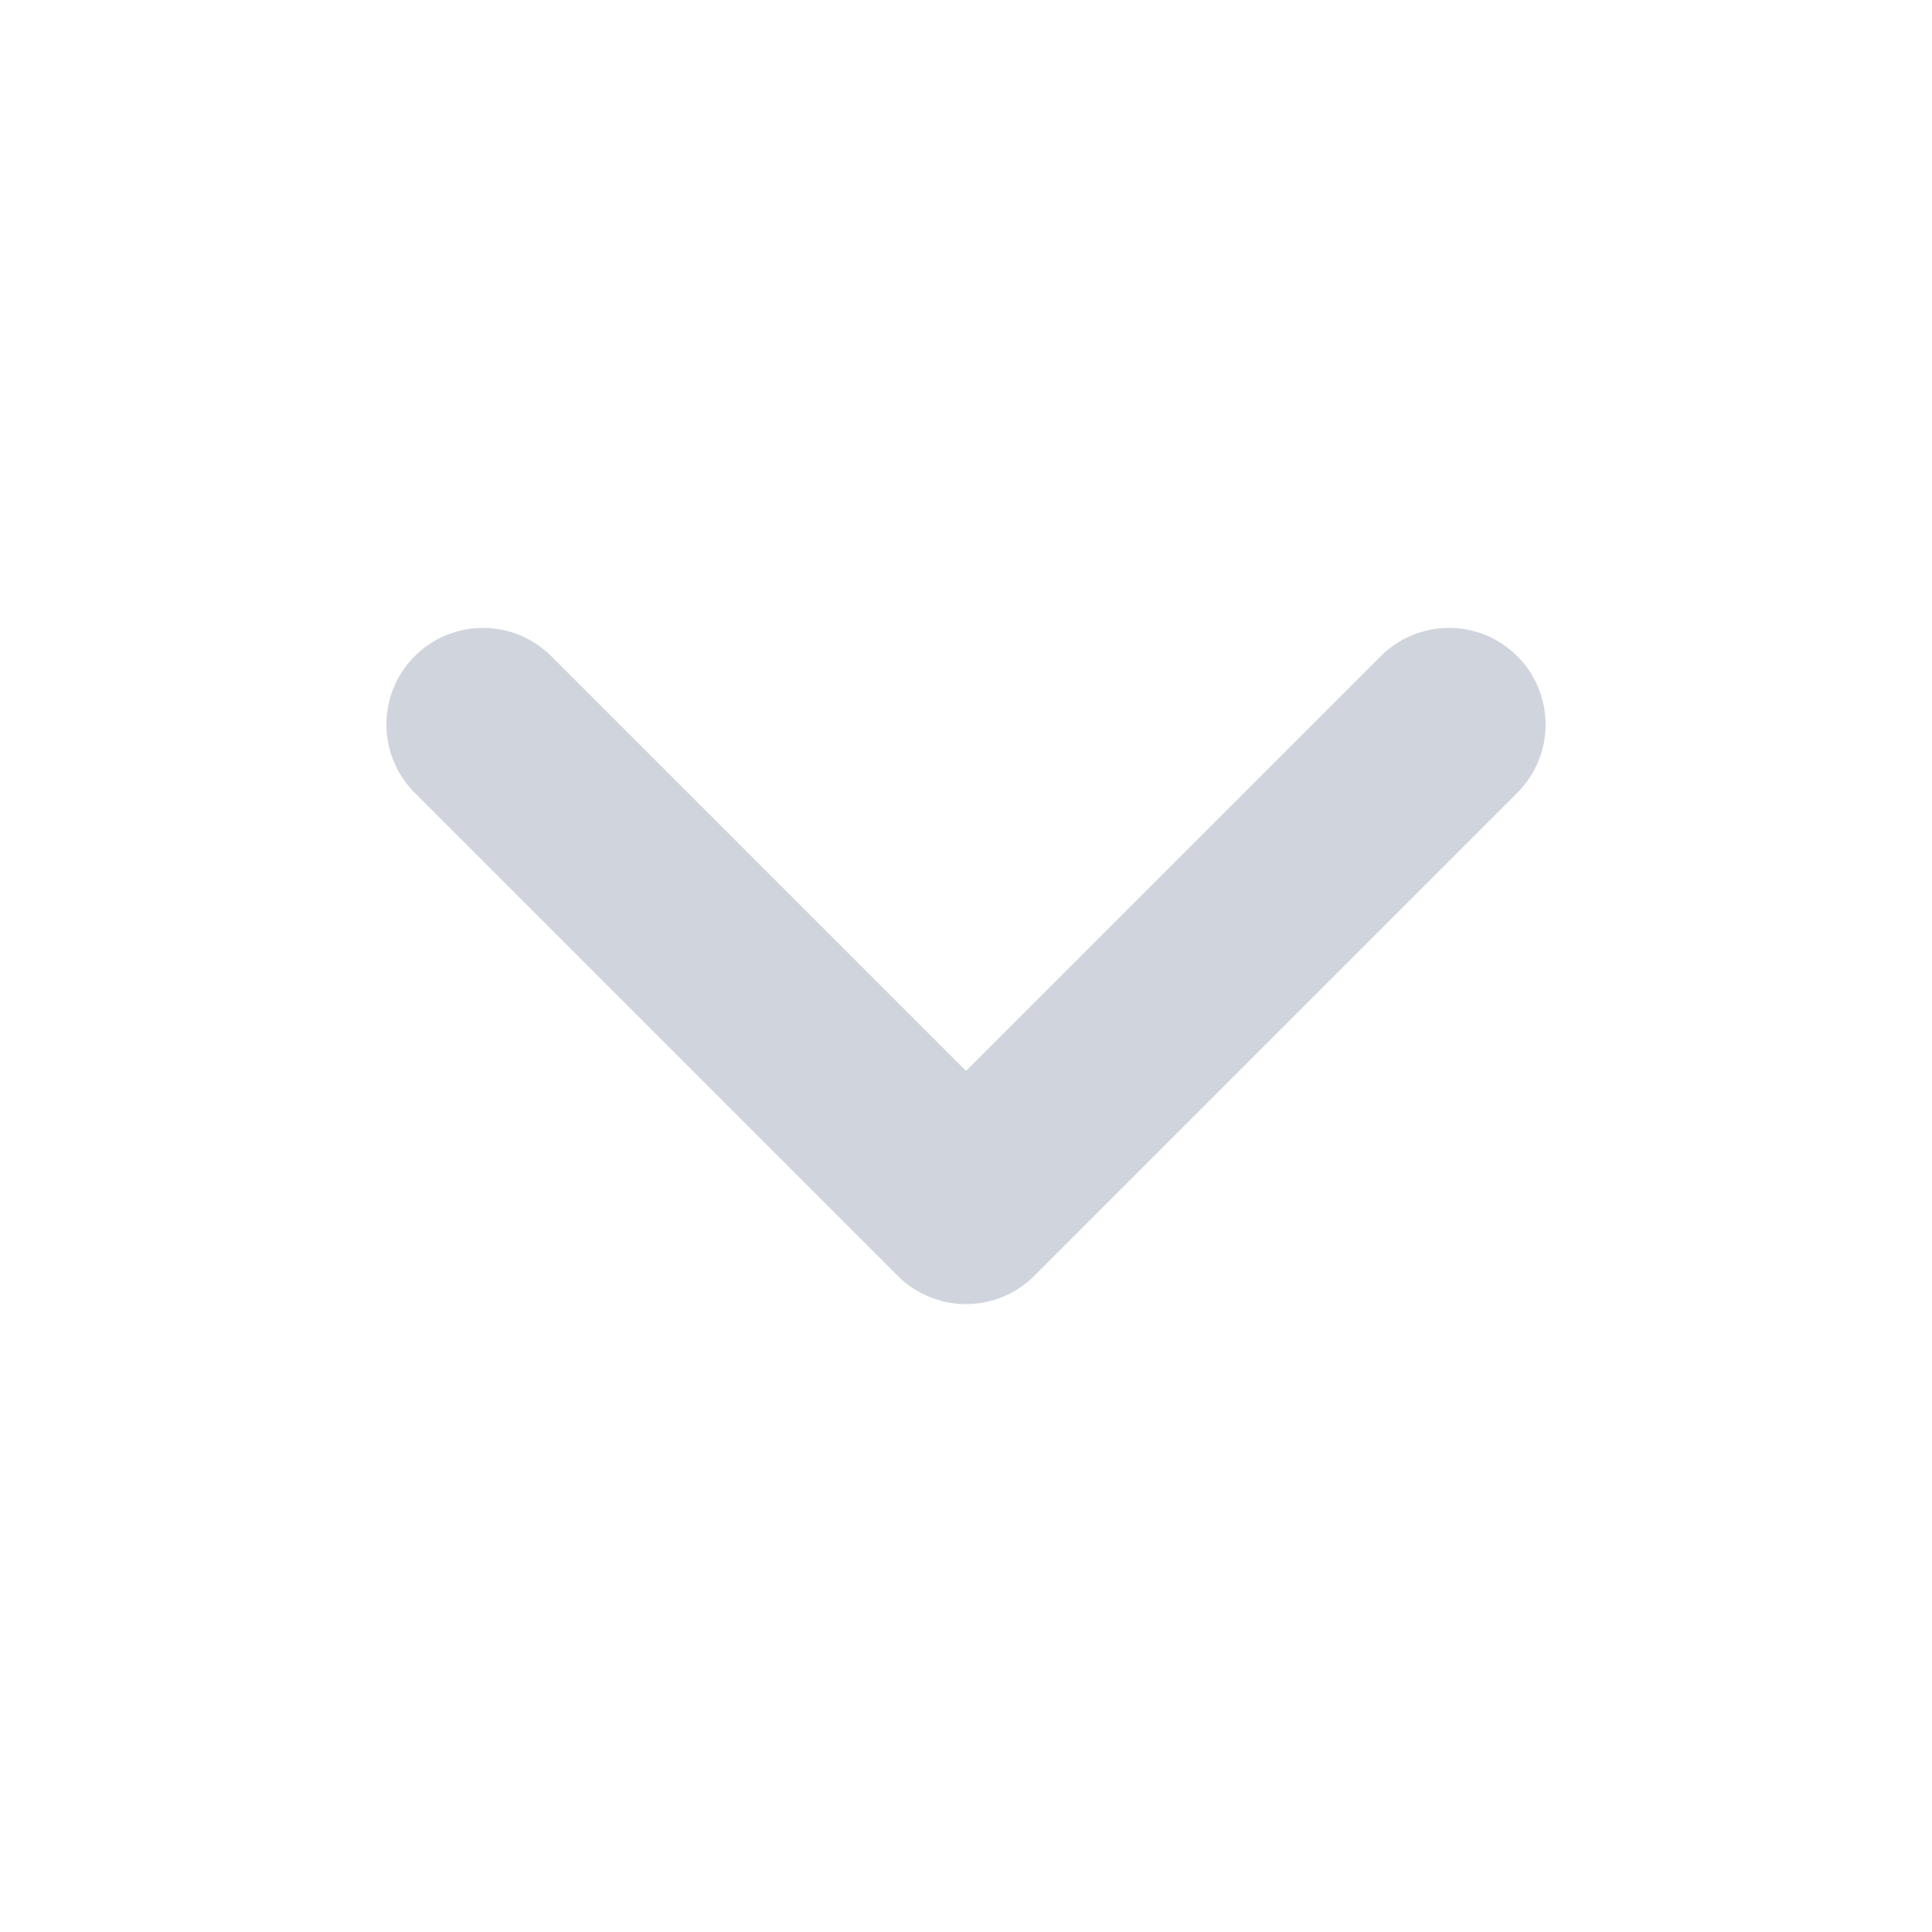
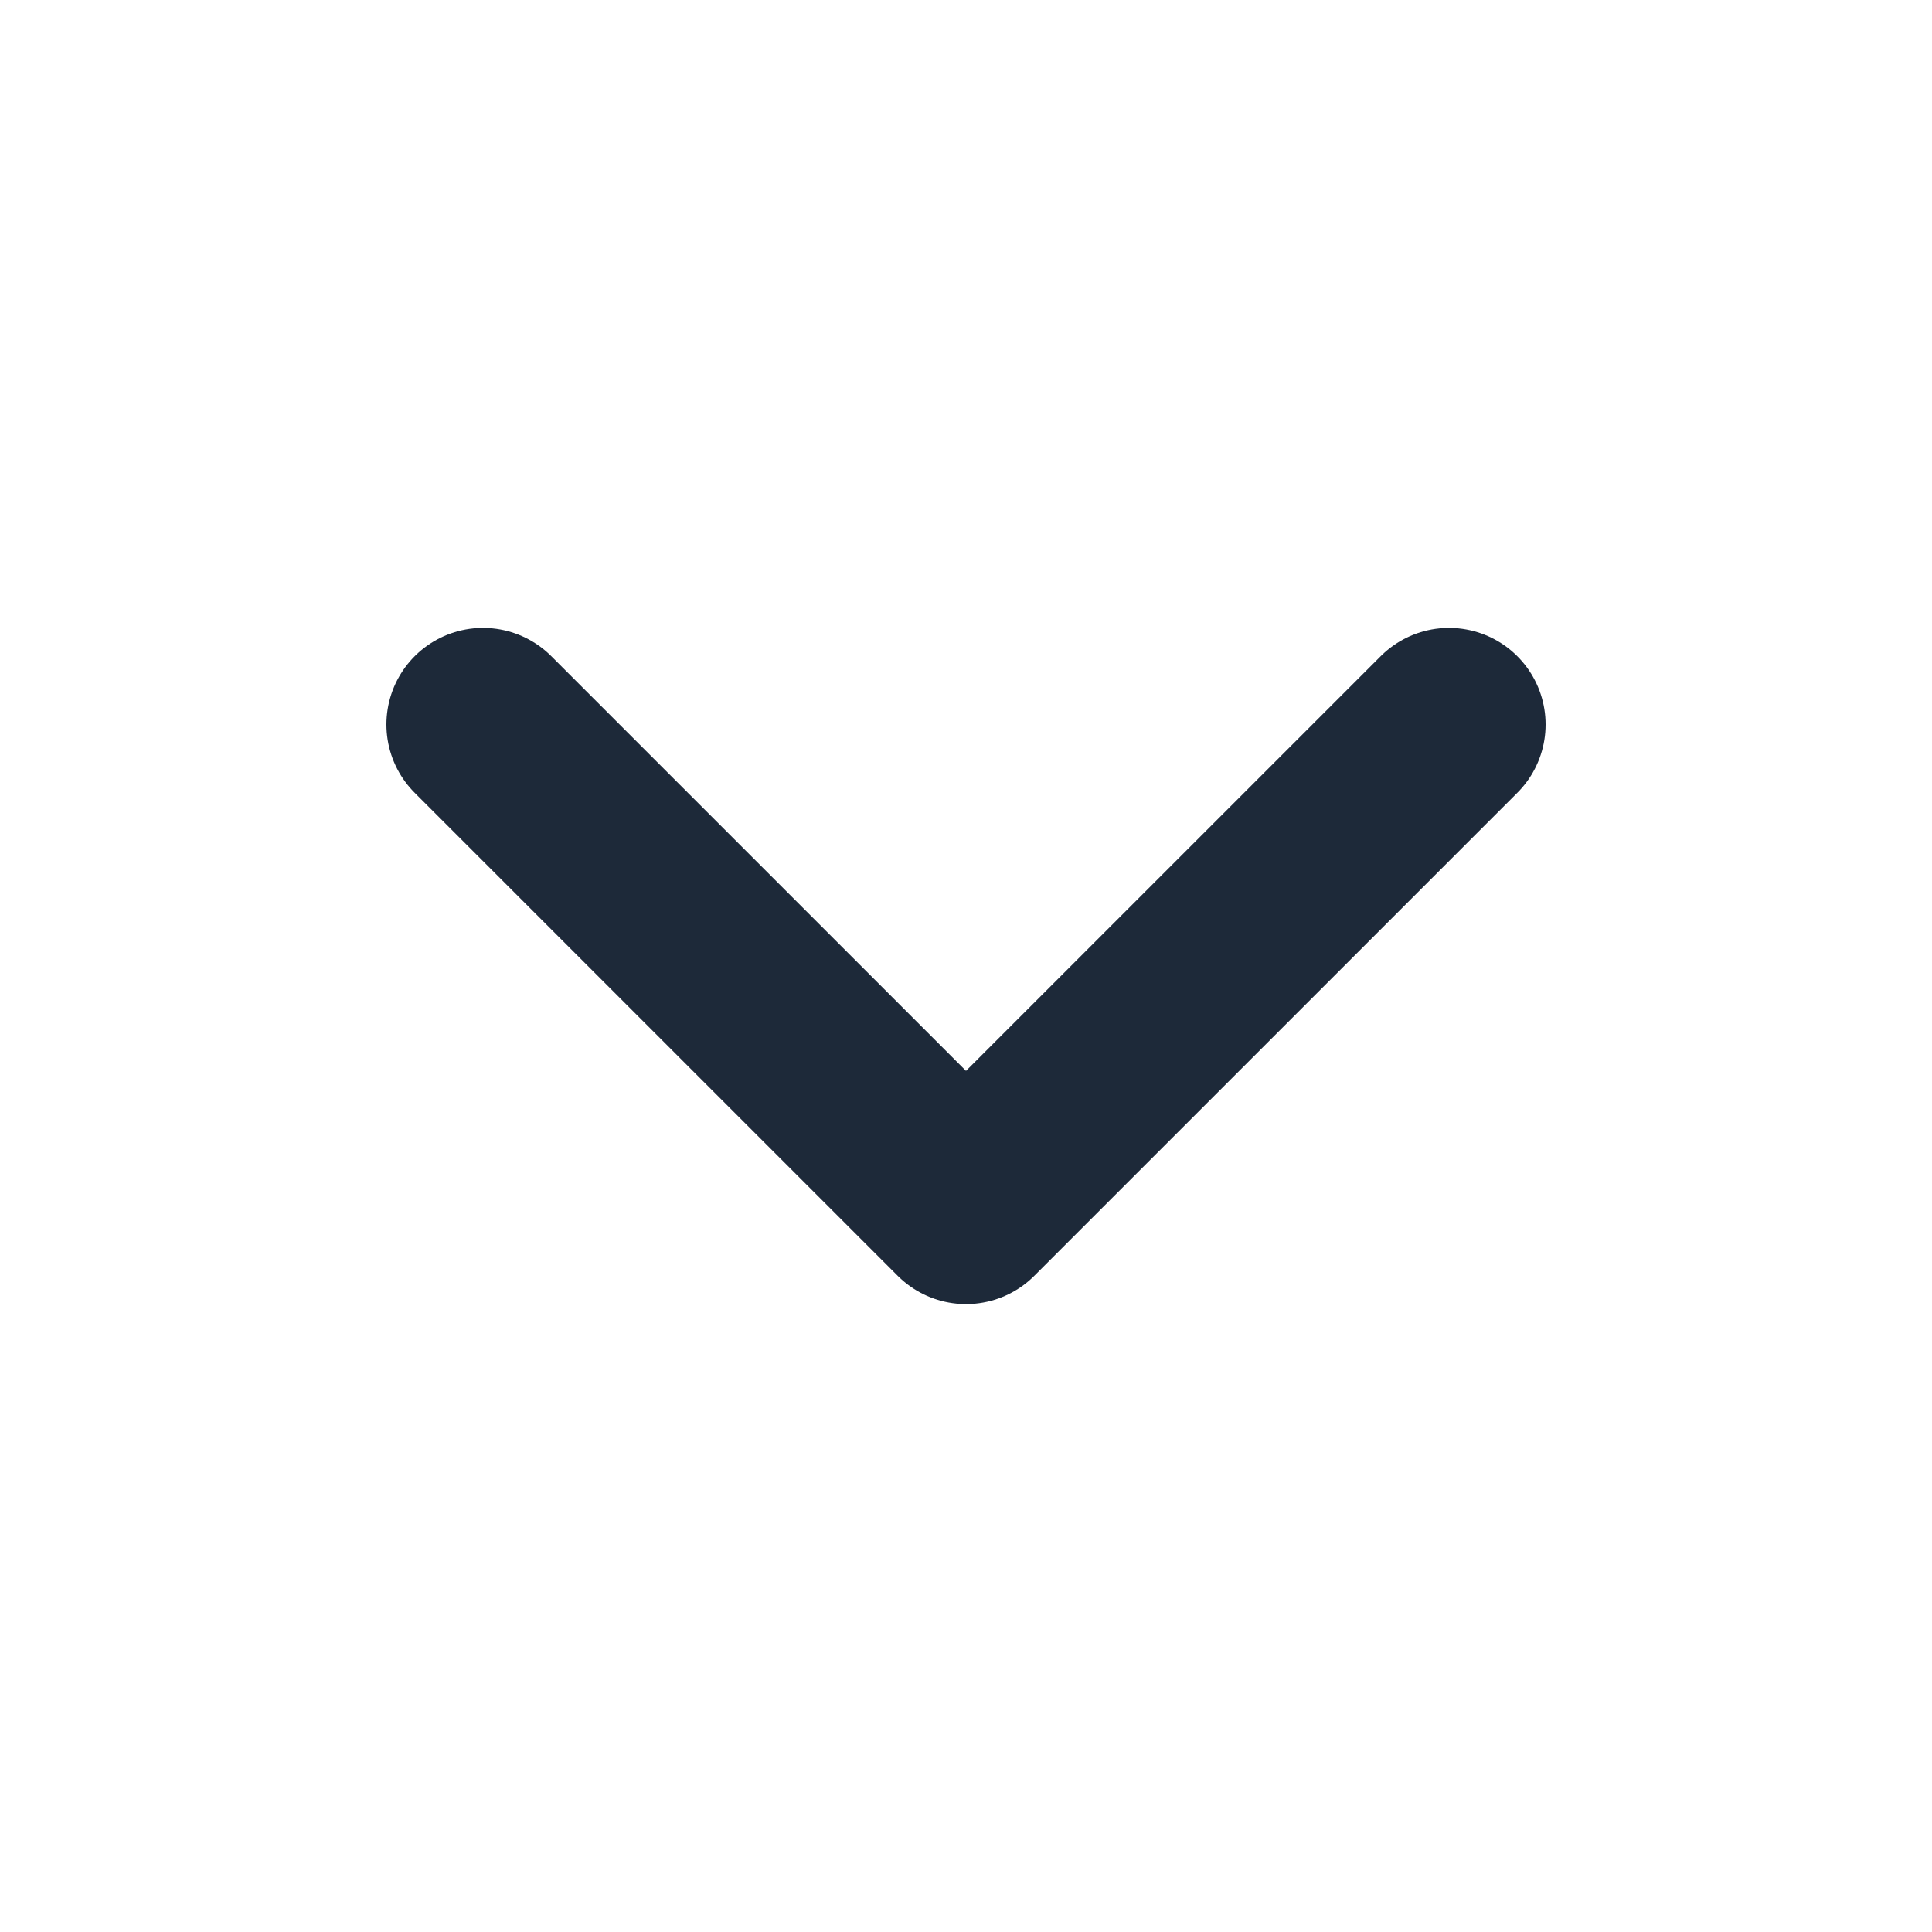
<svg xmlns="http://www.w3.org/2000/svg" width="20" height="20" viewBox="0 0 20 20" fill="none">
-   <path d="M5 7.5L10 12.5L15 7.5" stroke="#D0D5DD" stroke-width="2" stroke-linecap="round" stroke-linejoin="round" />
+   <path d="M5 7.5L10 12.5L15 7.5" stroke="#1D2939" stroke-width="2" stroke-linecap="round" stroke-linejoin="round" />
</svg>
